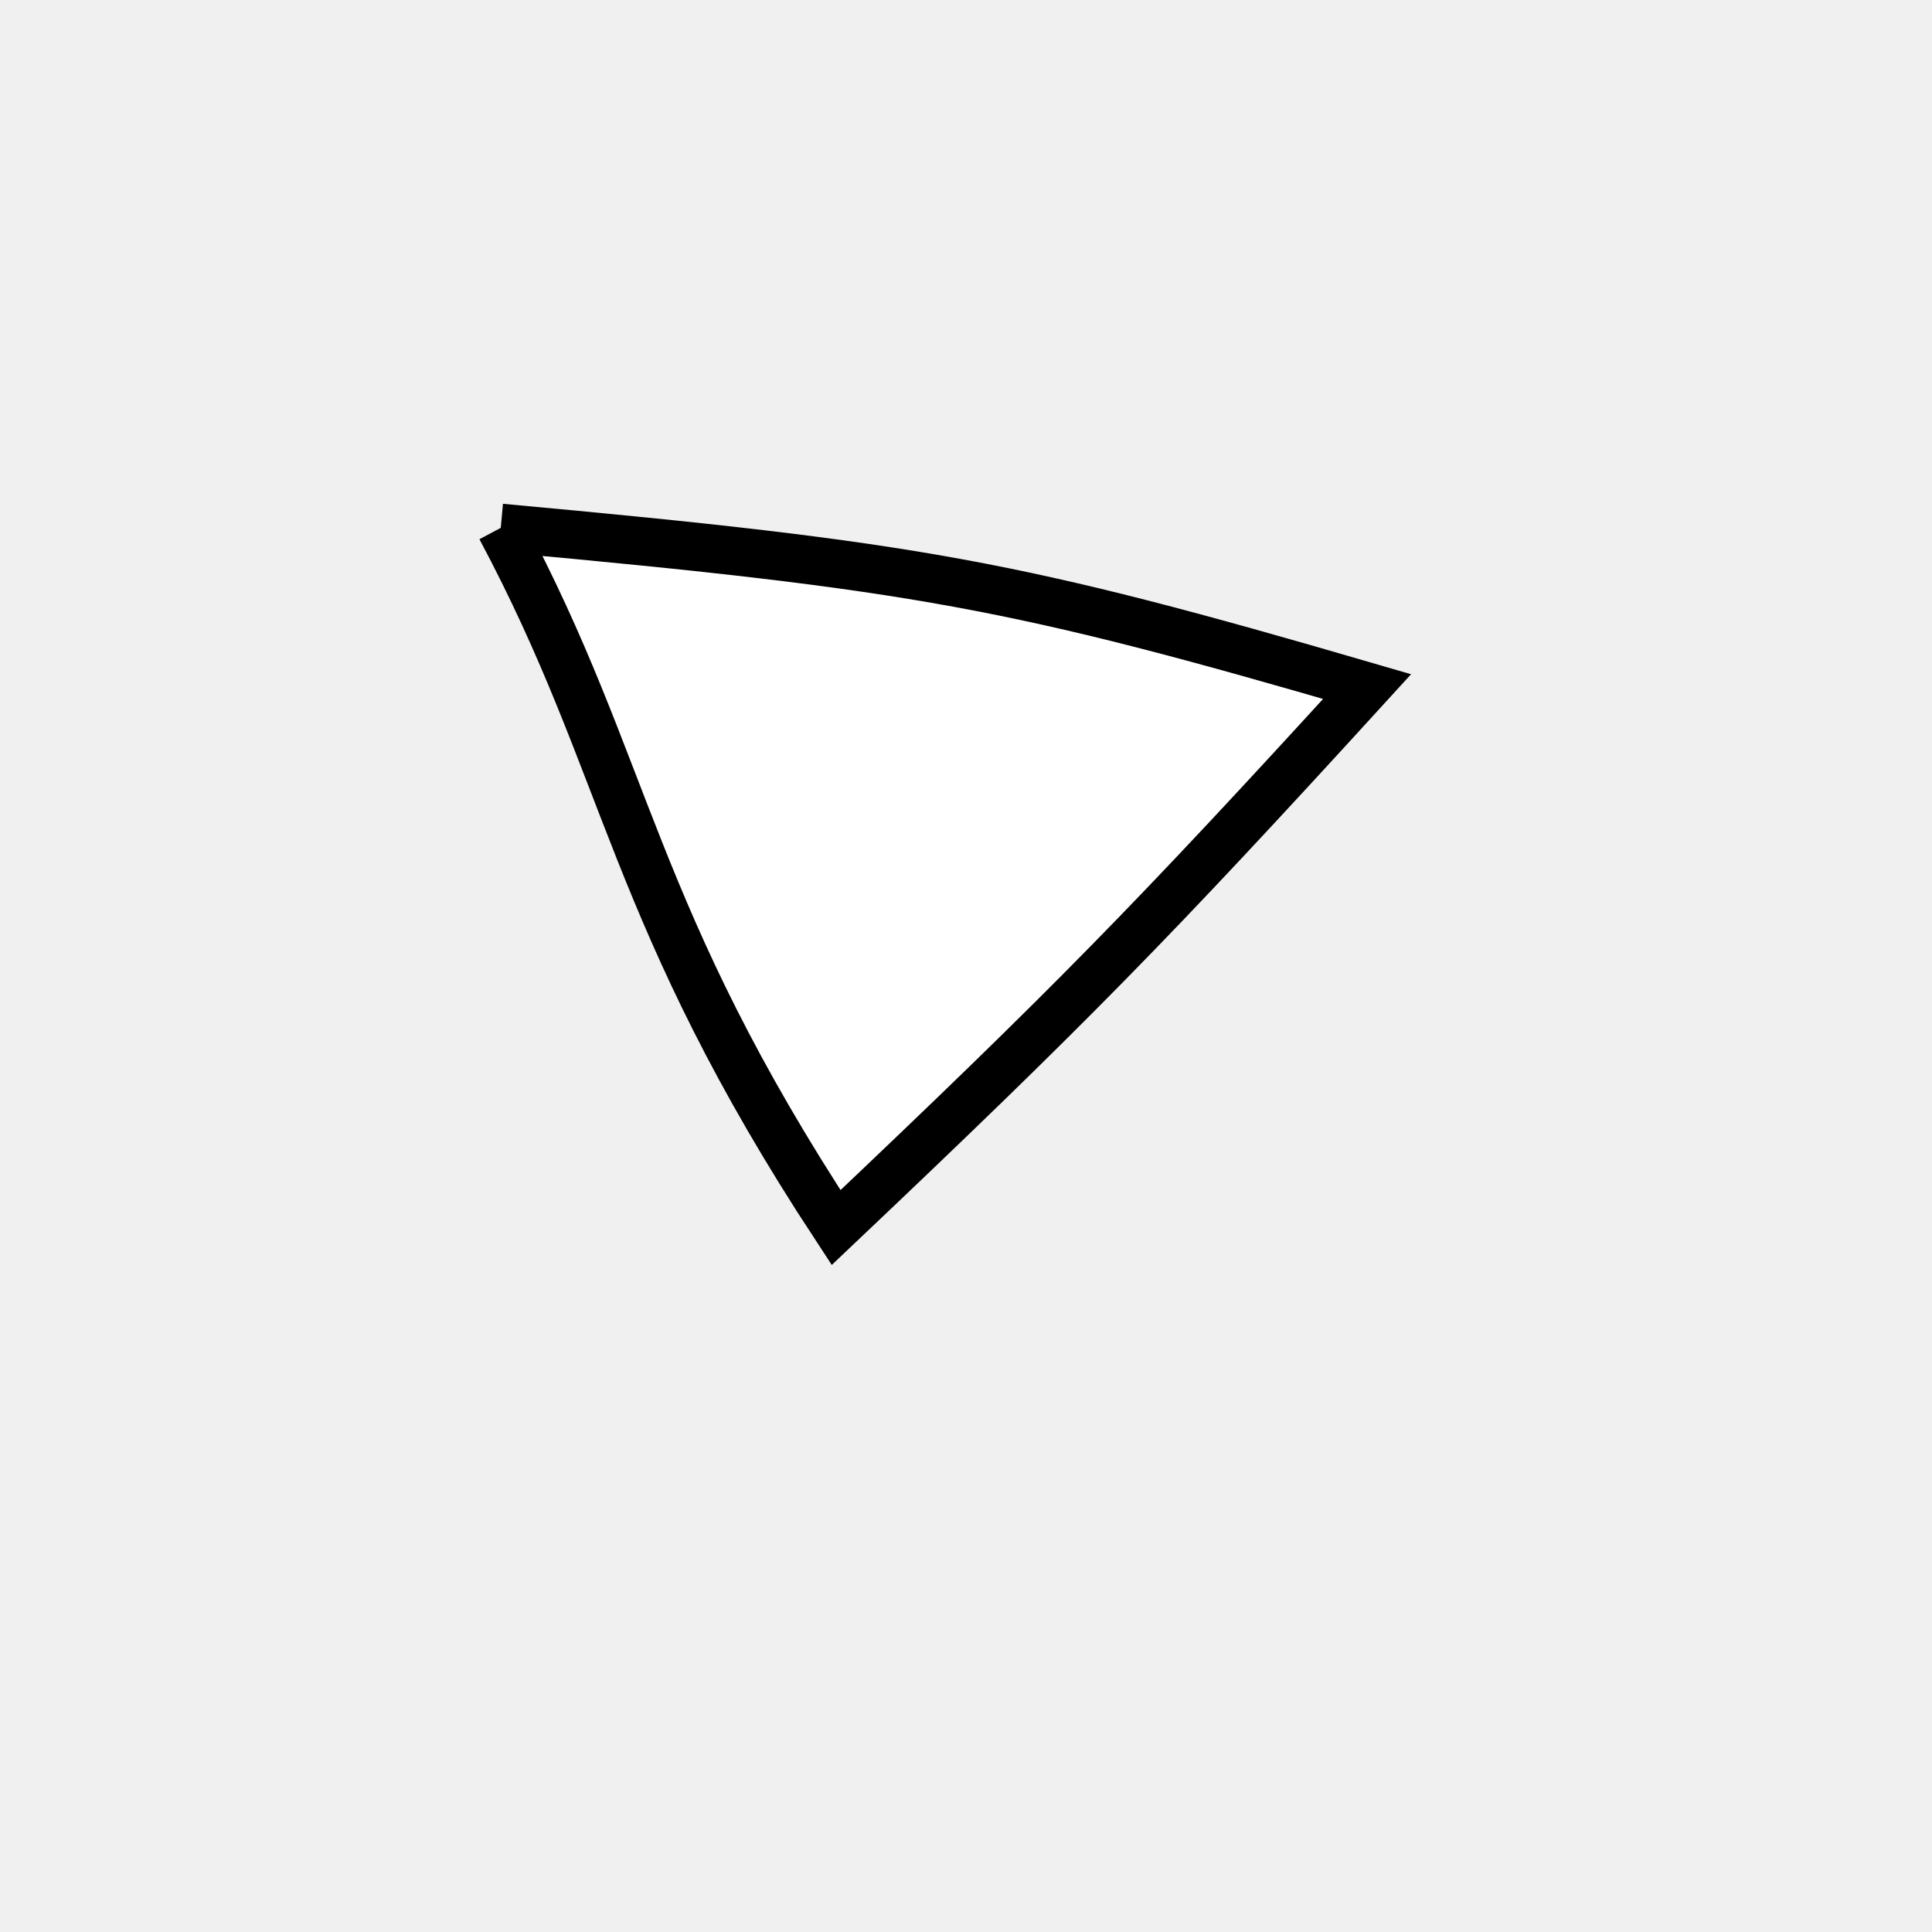
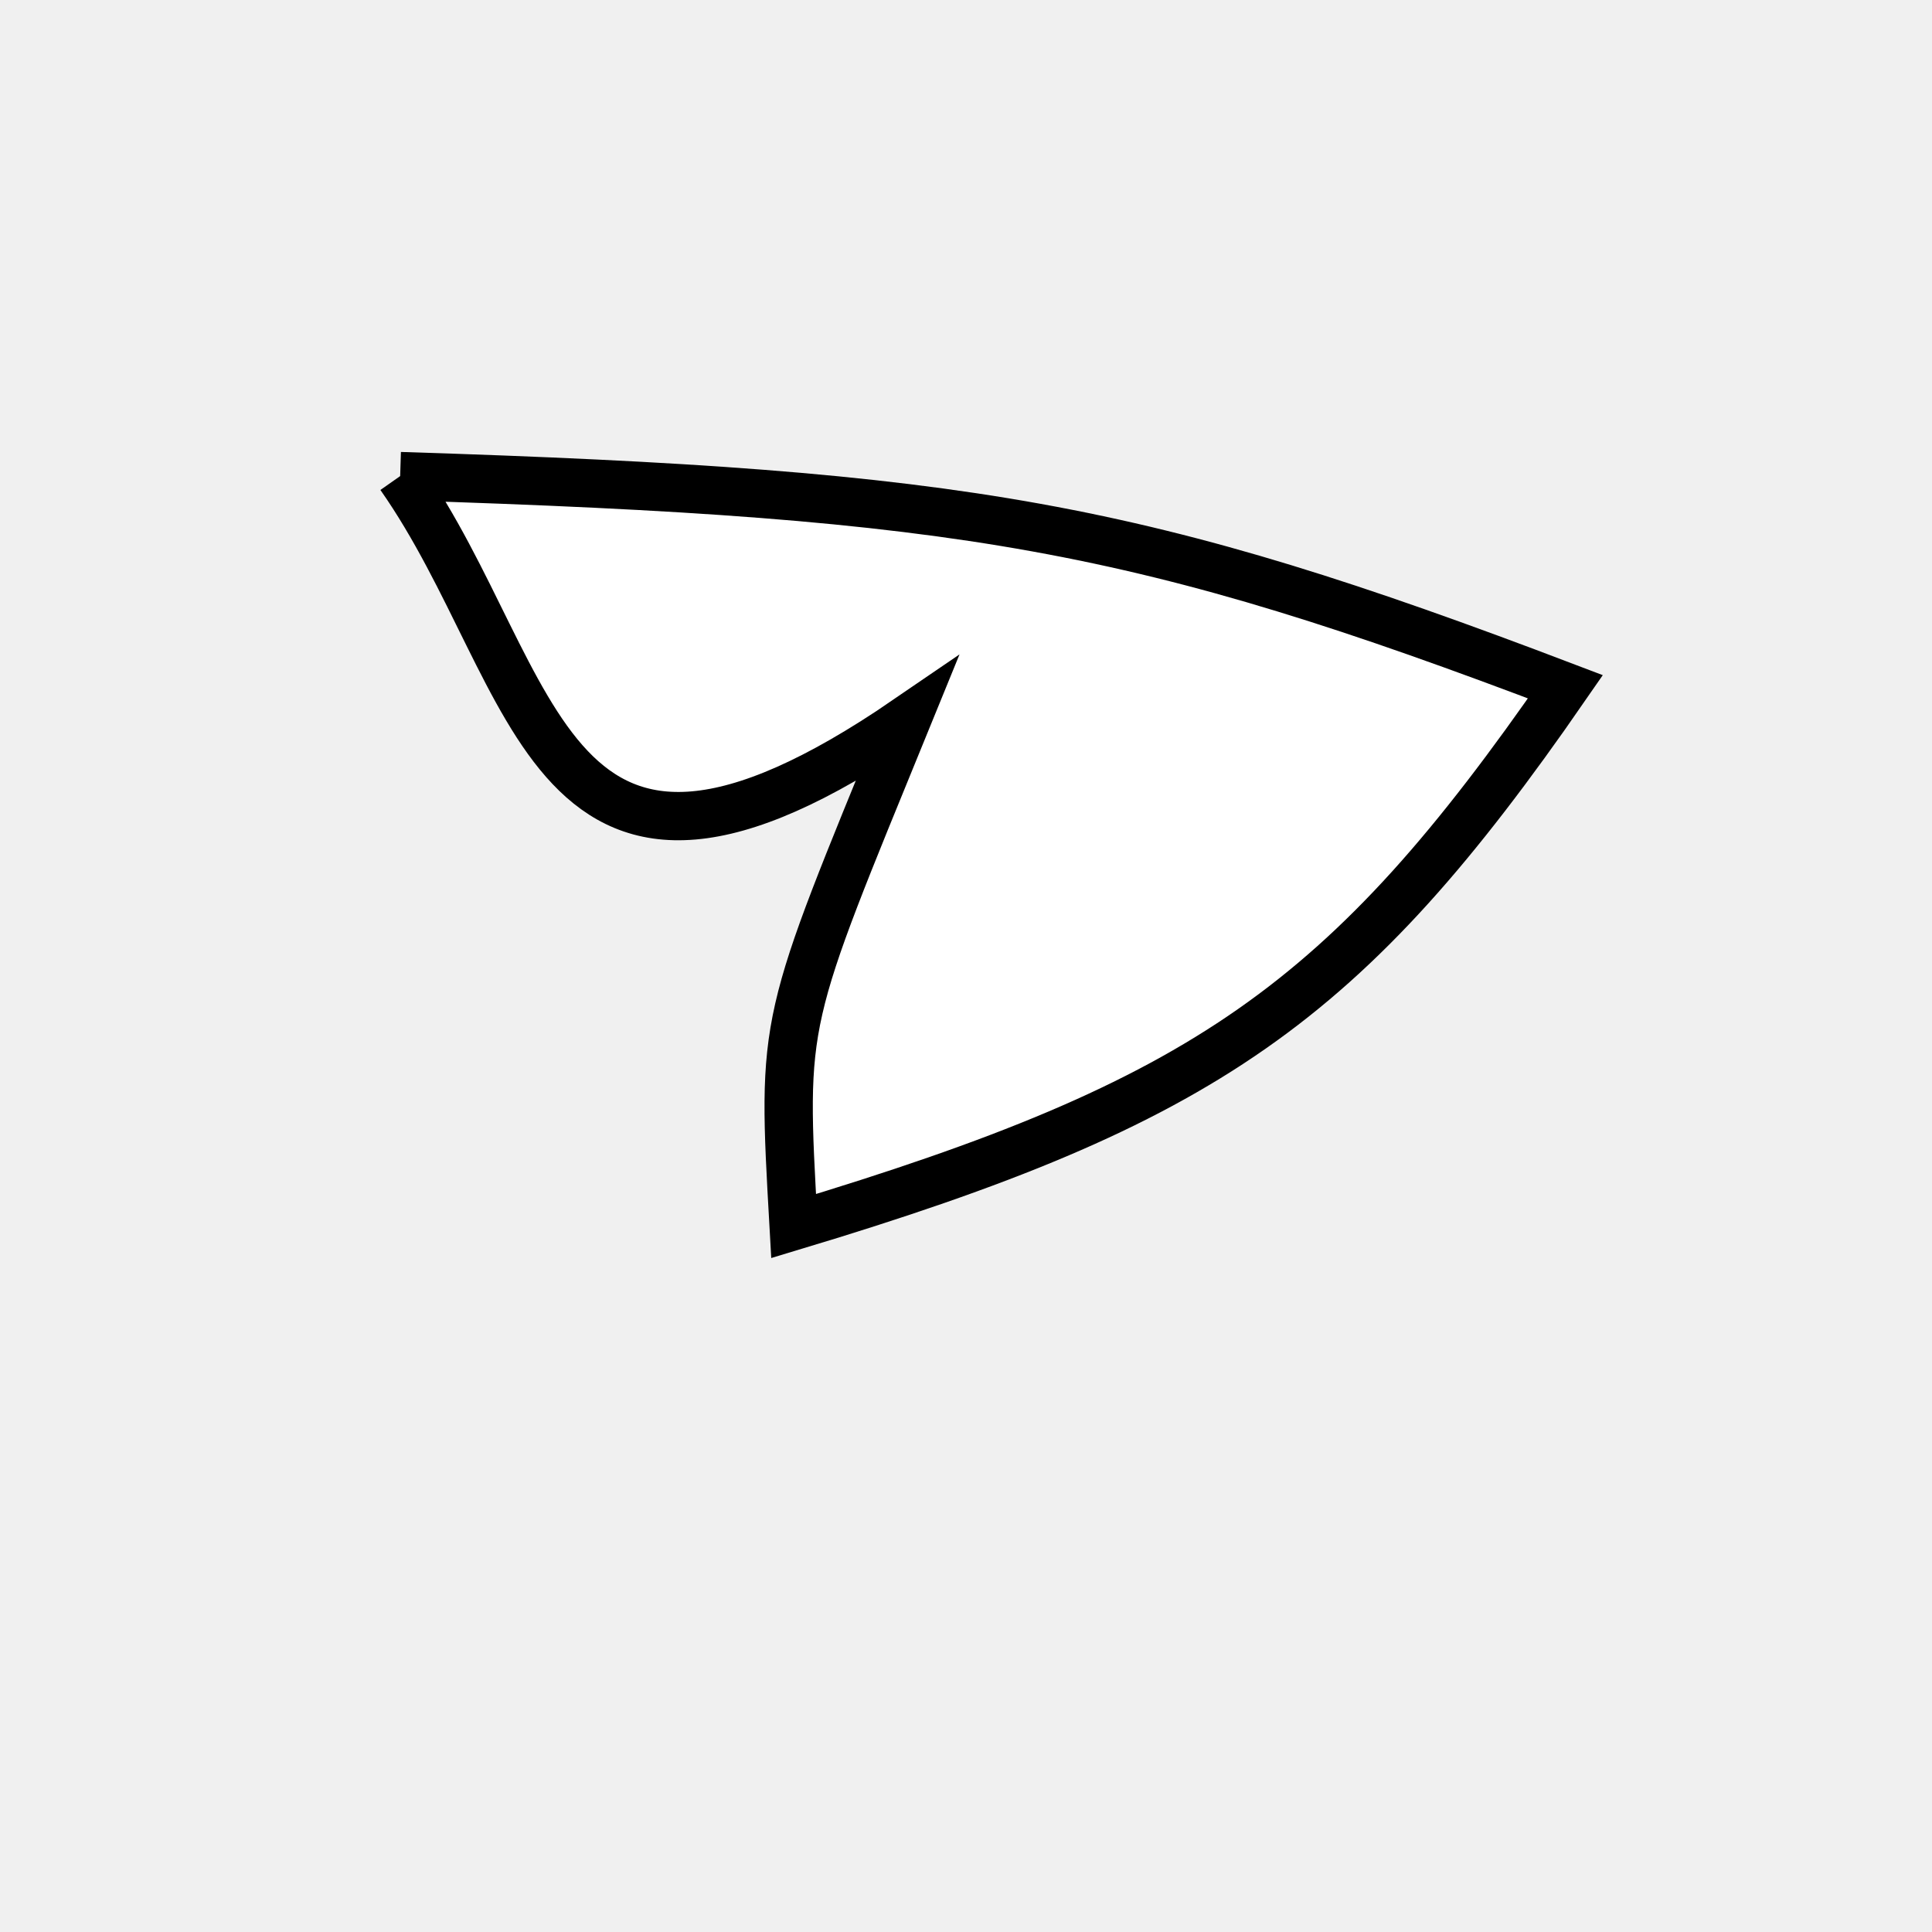
<svg xmlns="http://www.w3.org/2000/svg" width="200px" height="200px" viewBox="0 0 200 200" version="1.1">
-   <path d="M 51.838 54.644C 94.98 58.599 105.054 60.444 141.522 71.073 C 119.251 95.473 110.519 104.37 86.554 127.077 C 65.236 94.616 65.236 79.778 51.838 54.644" fill="white" stroke-dasharray="[0,0]" stroke="black" stroke-width="5" />
+   <path d="M 41.425 49.285C 100.115 51.131 118.204 54.402 162.049 71.093 C 139.356 103.924 124.832 114.073 82.156 126.922 C 80.921 105.109 80.921 106.204 93.863 74.514C 56.136 100.335 56.136 70.247 41.425 49.285" fill="white" stroke-dasharray="[0,0]" stroke="black" stroke-width="5" />
</svg>
